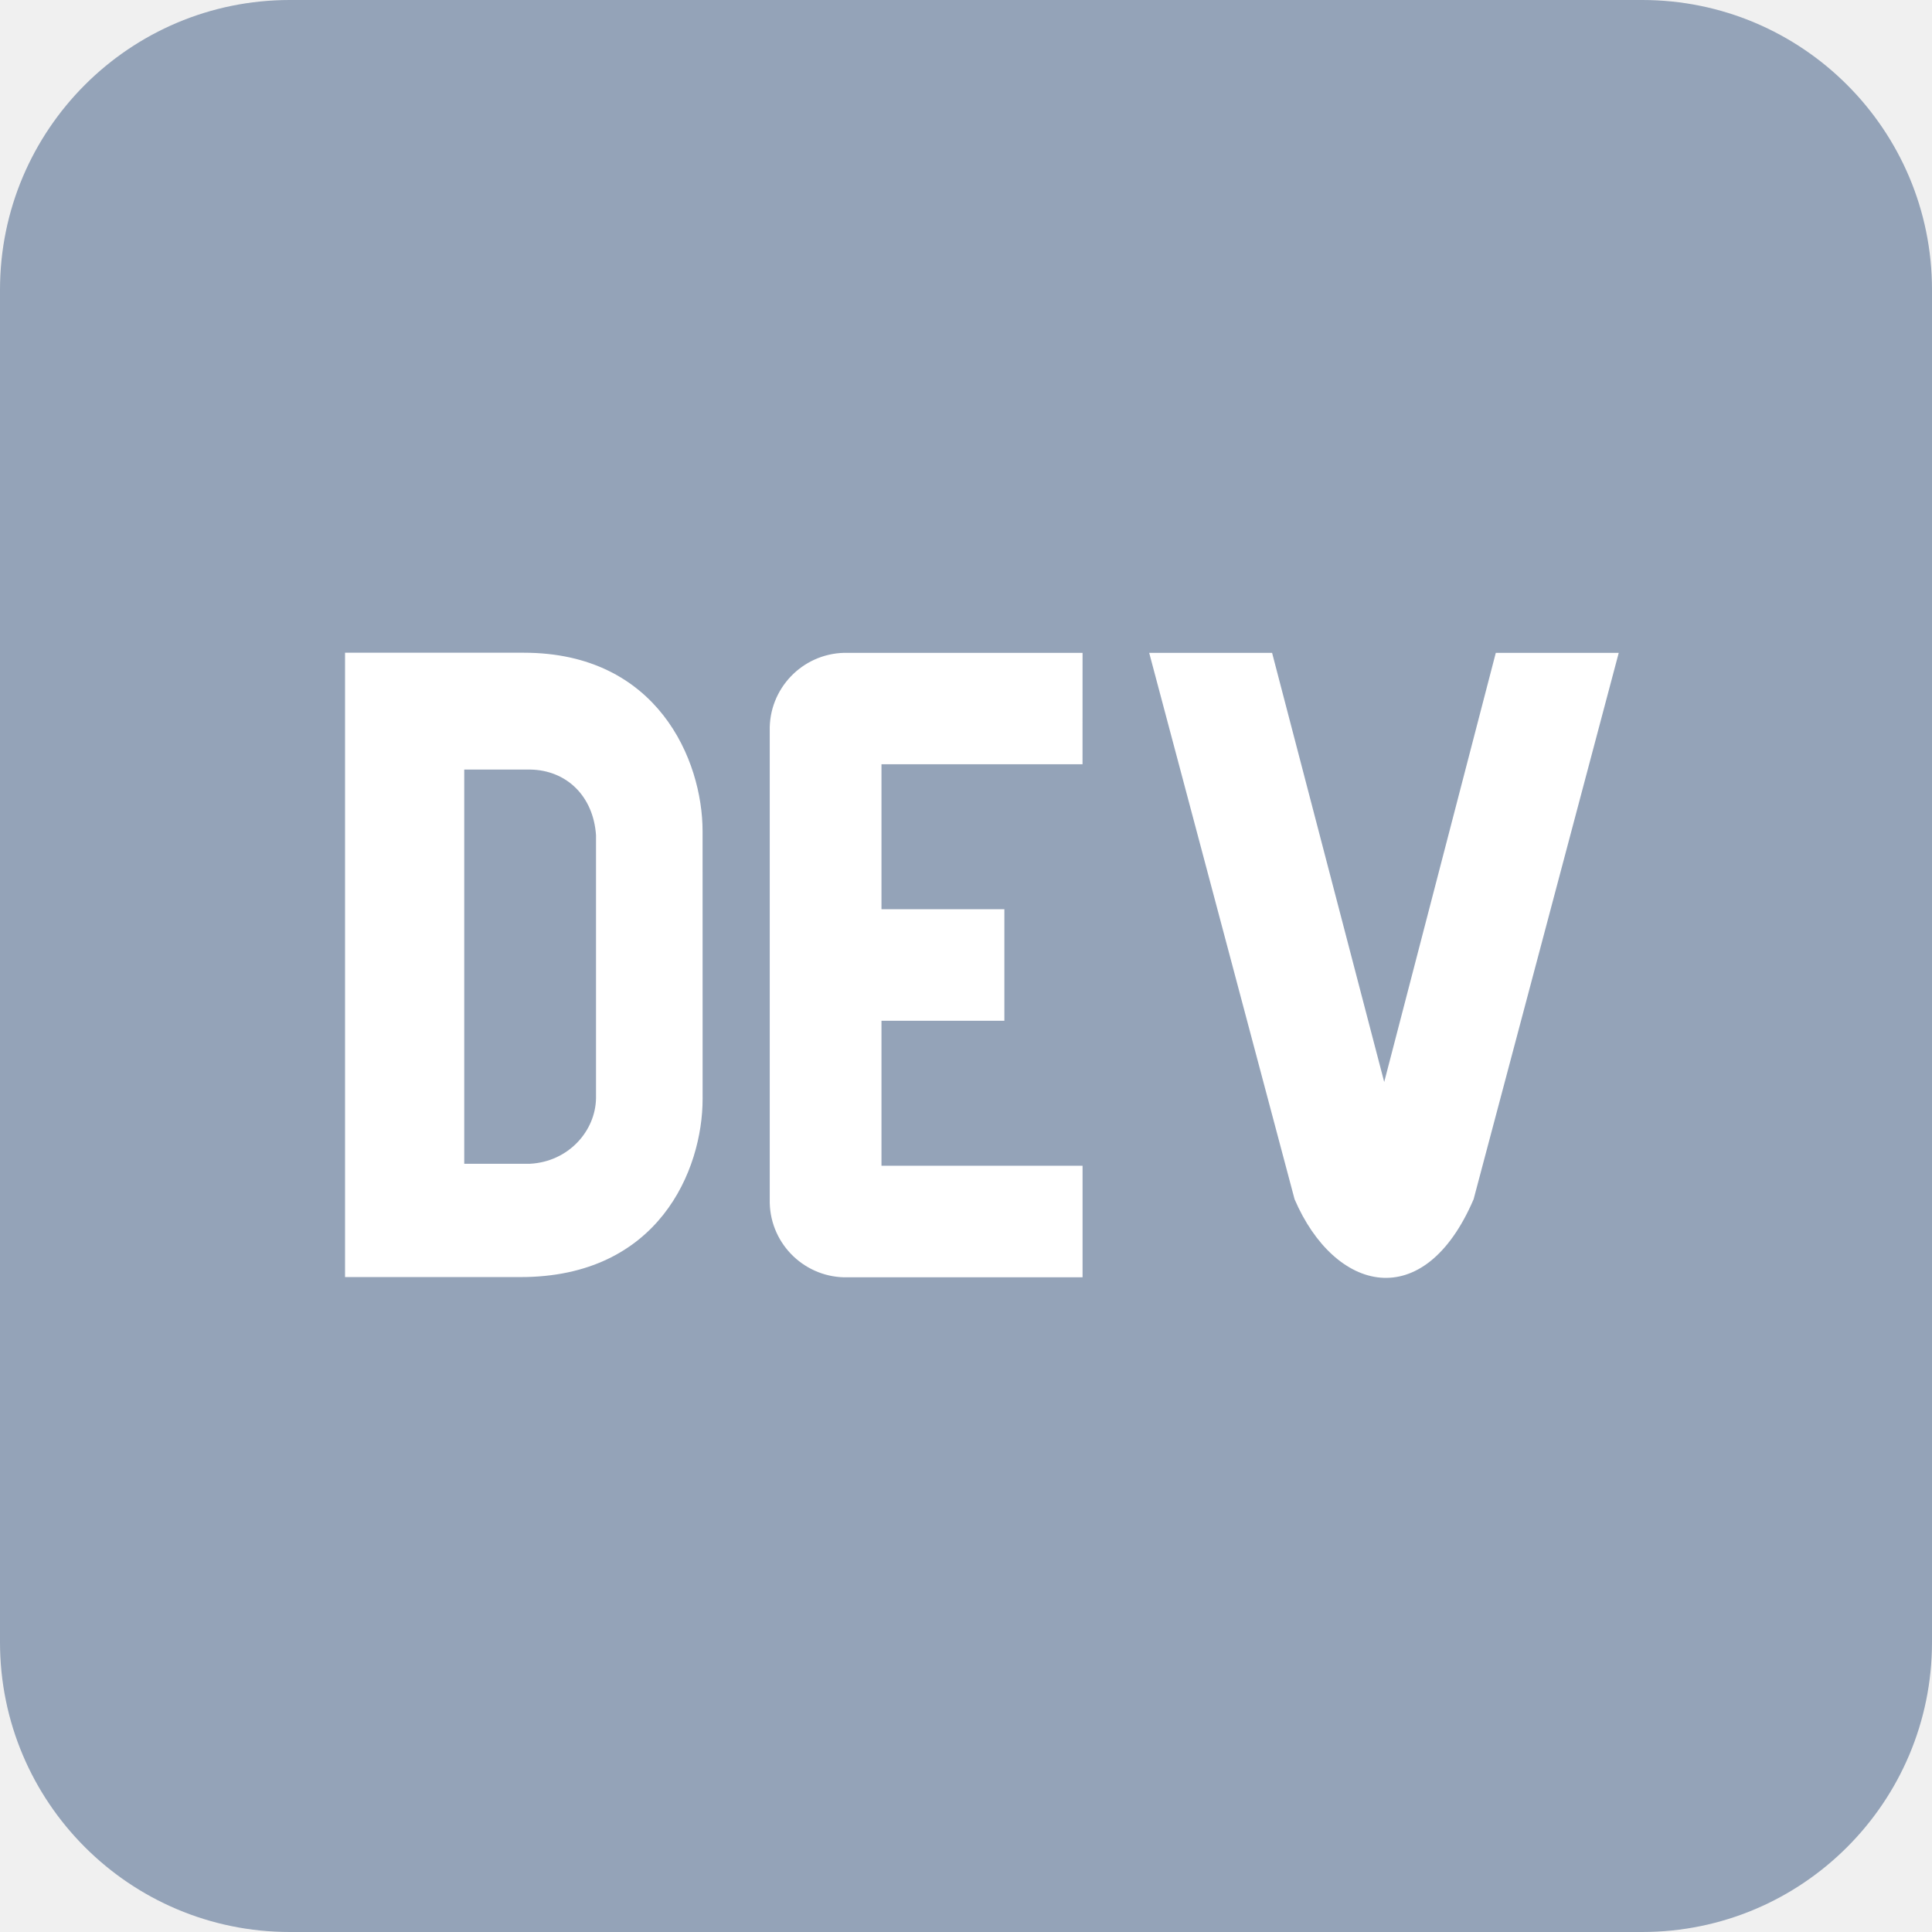
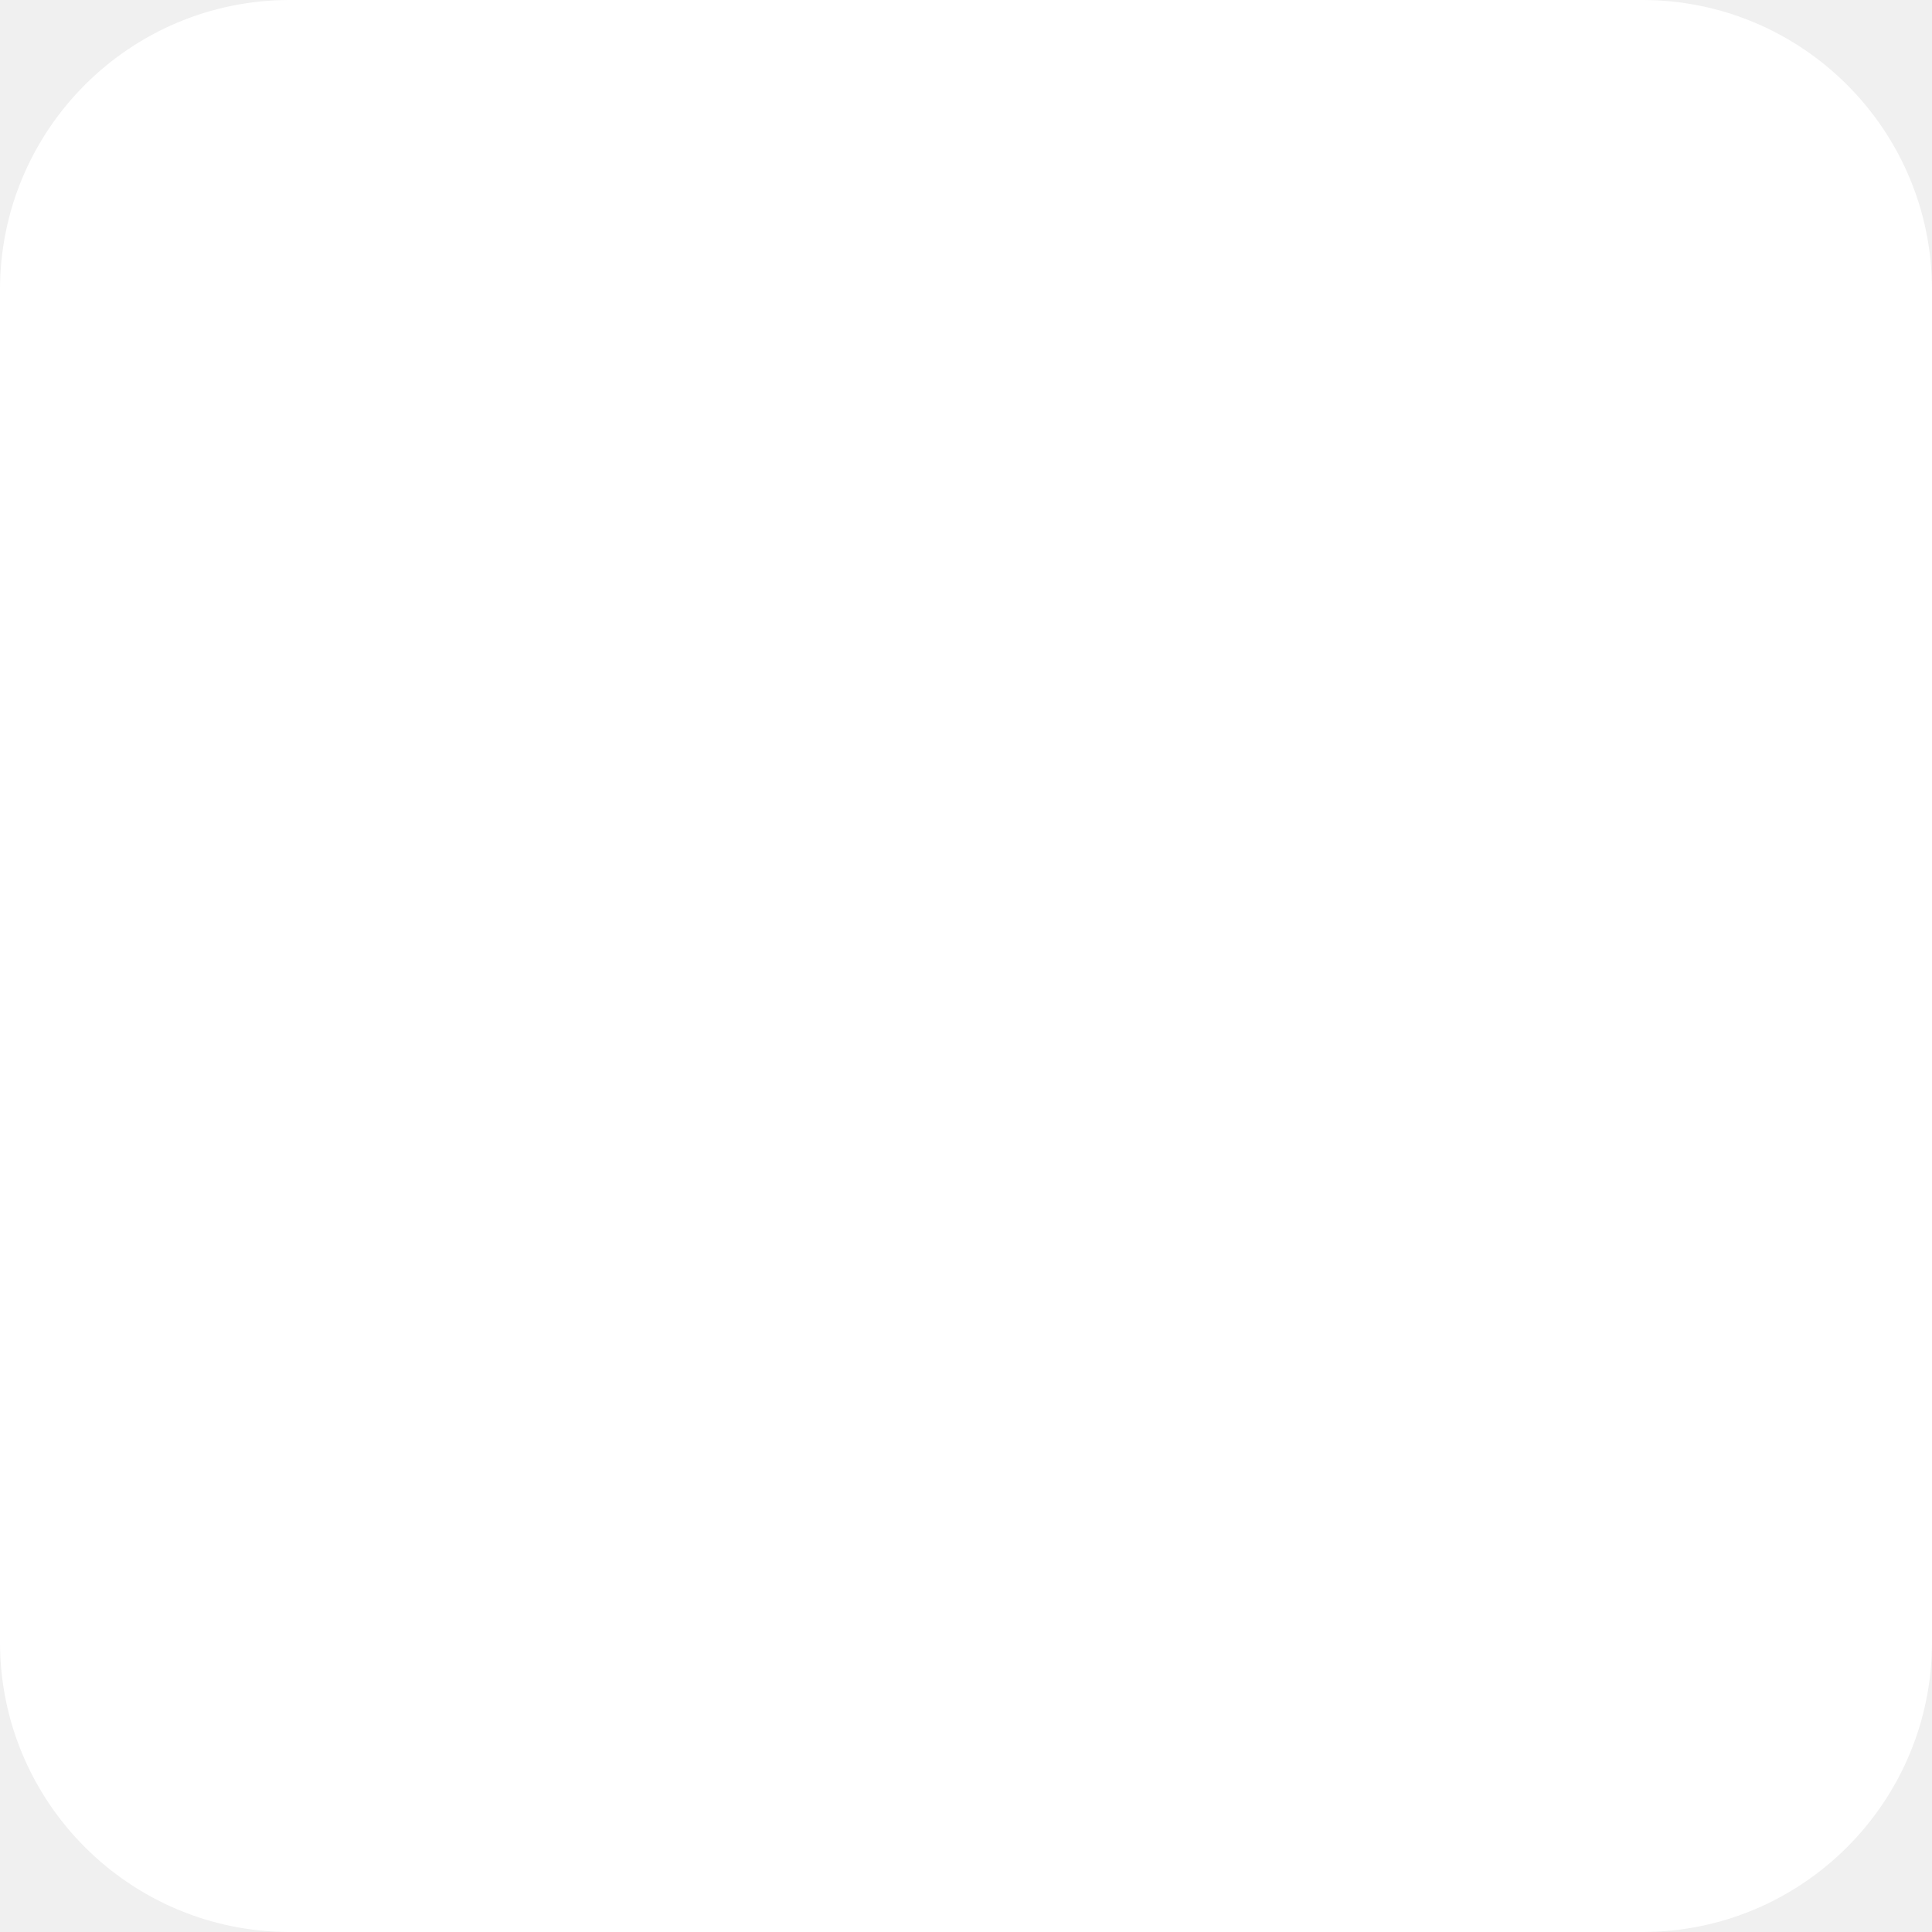
<svg xmlns="http://www.w3.org/2000/svg" aria-label="dev.to" role="img" viewBox="0 0 512 512">
-   <rect width="512" height="512" rx="15%" fill="#94a3b8" />
+   <rect width="512" height="512" rx="15%" fill="#ffffff" />
  <path fill="#ffffff" d="M140.47 203.94h-17.44v104.47h17.45c10.155-.545 17.358-8.669 17.47-17.41v-69.65c-.696-10.364-7.796-17.272-17.48-17.41zm45.73 87.25c0 18.81-11.61 47.31-48.36 47.25h-46.4V172.98h47.38c35.44 0 47.36 28.46 47.37 47.28zm100.68-88.66H233.6v38.42h32.57v29.57H233.6v38.41h53.29v29.57h-62.18c-11.16.29-20.44-8.53-20.72-19.69V193.7c-.27-11.15 8.56-20.41 19.71-20.69h63.19zm103.64 115.29c-13.2 30.75-36.85 24.63-47.44 0l-38.53-144.8h32.57l29.71 113.72 29.57-113.72h32.58z" />
</svg>
